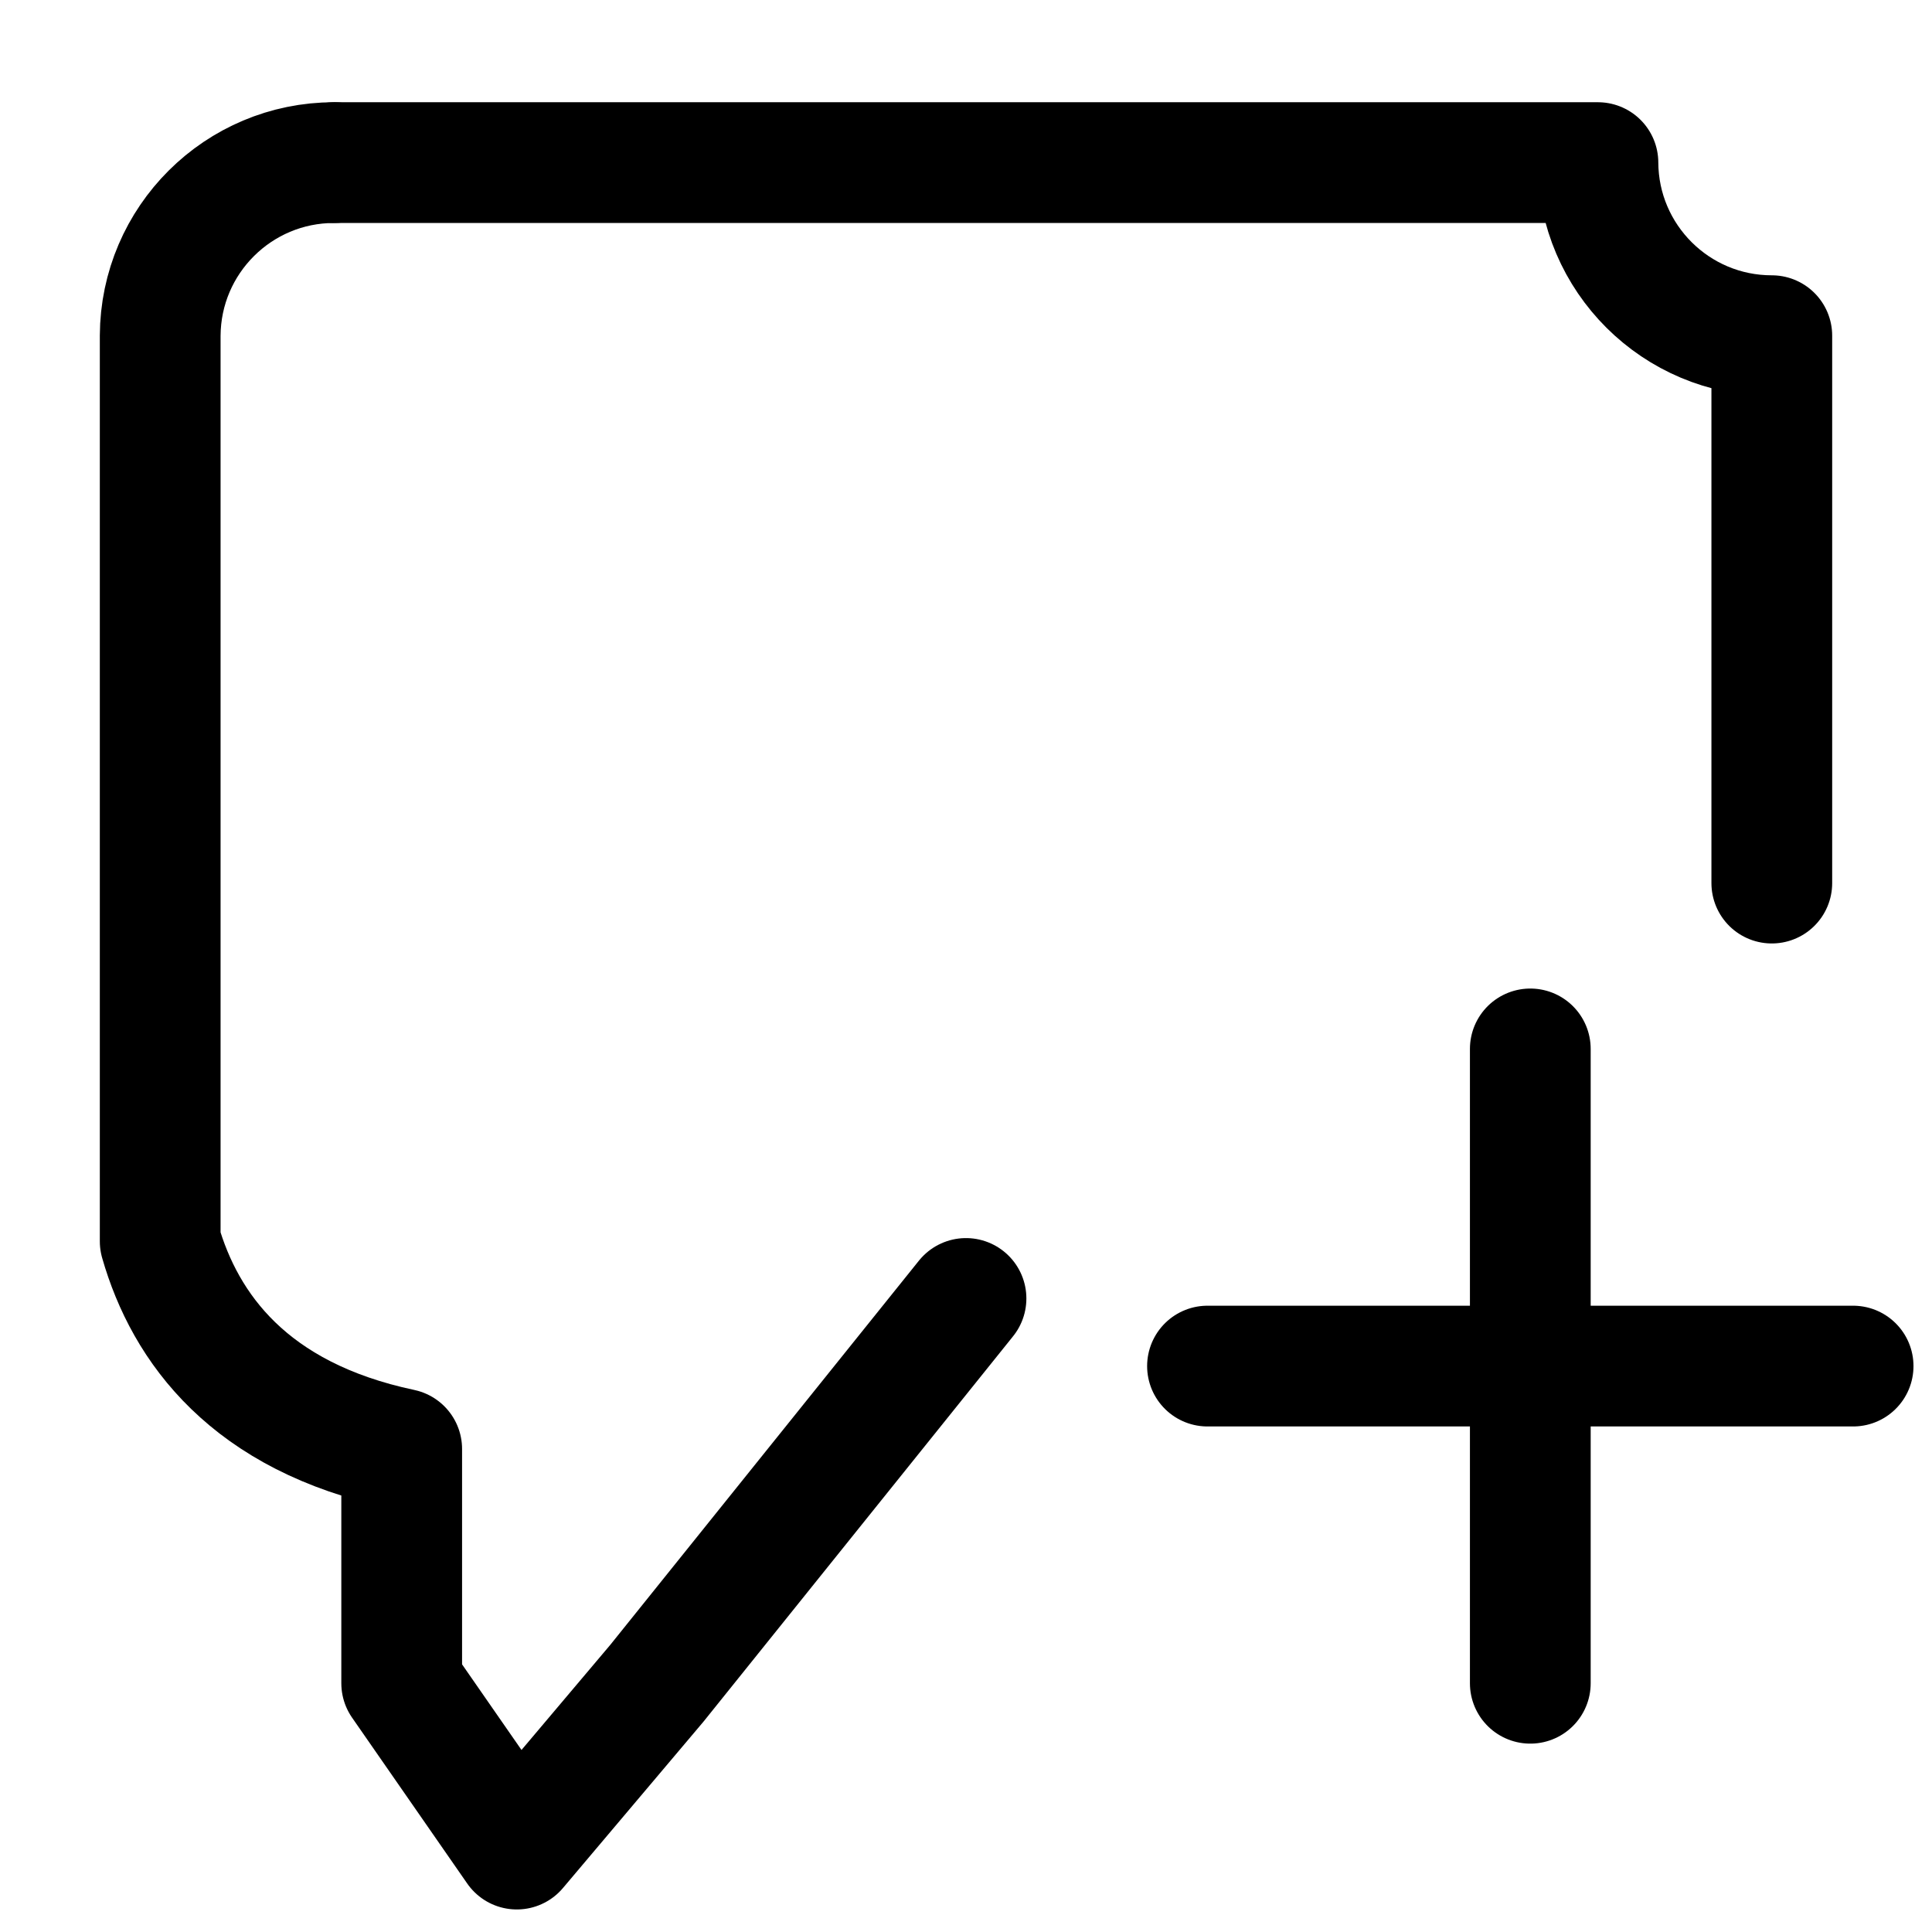
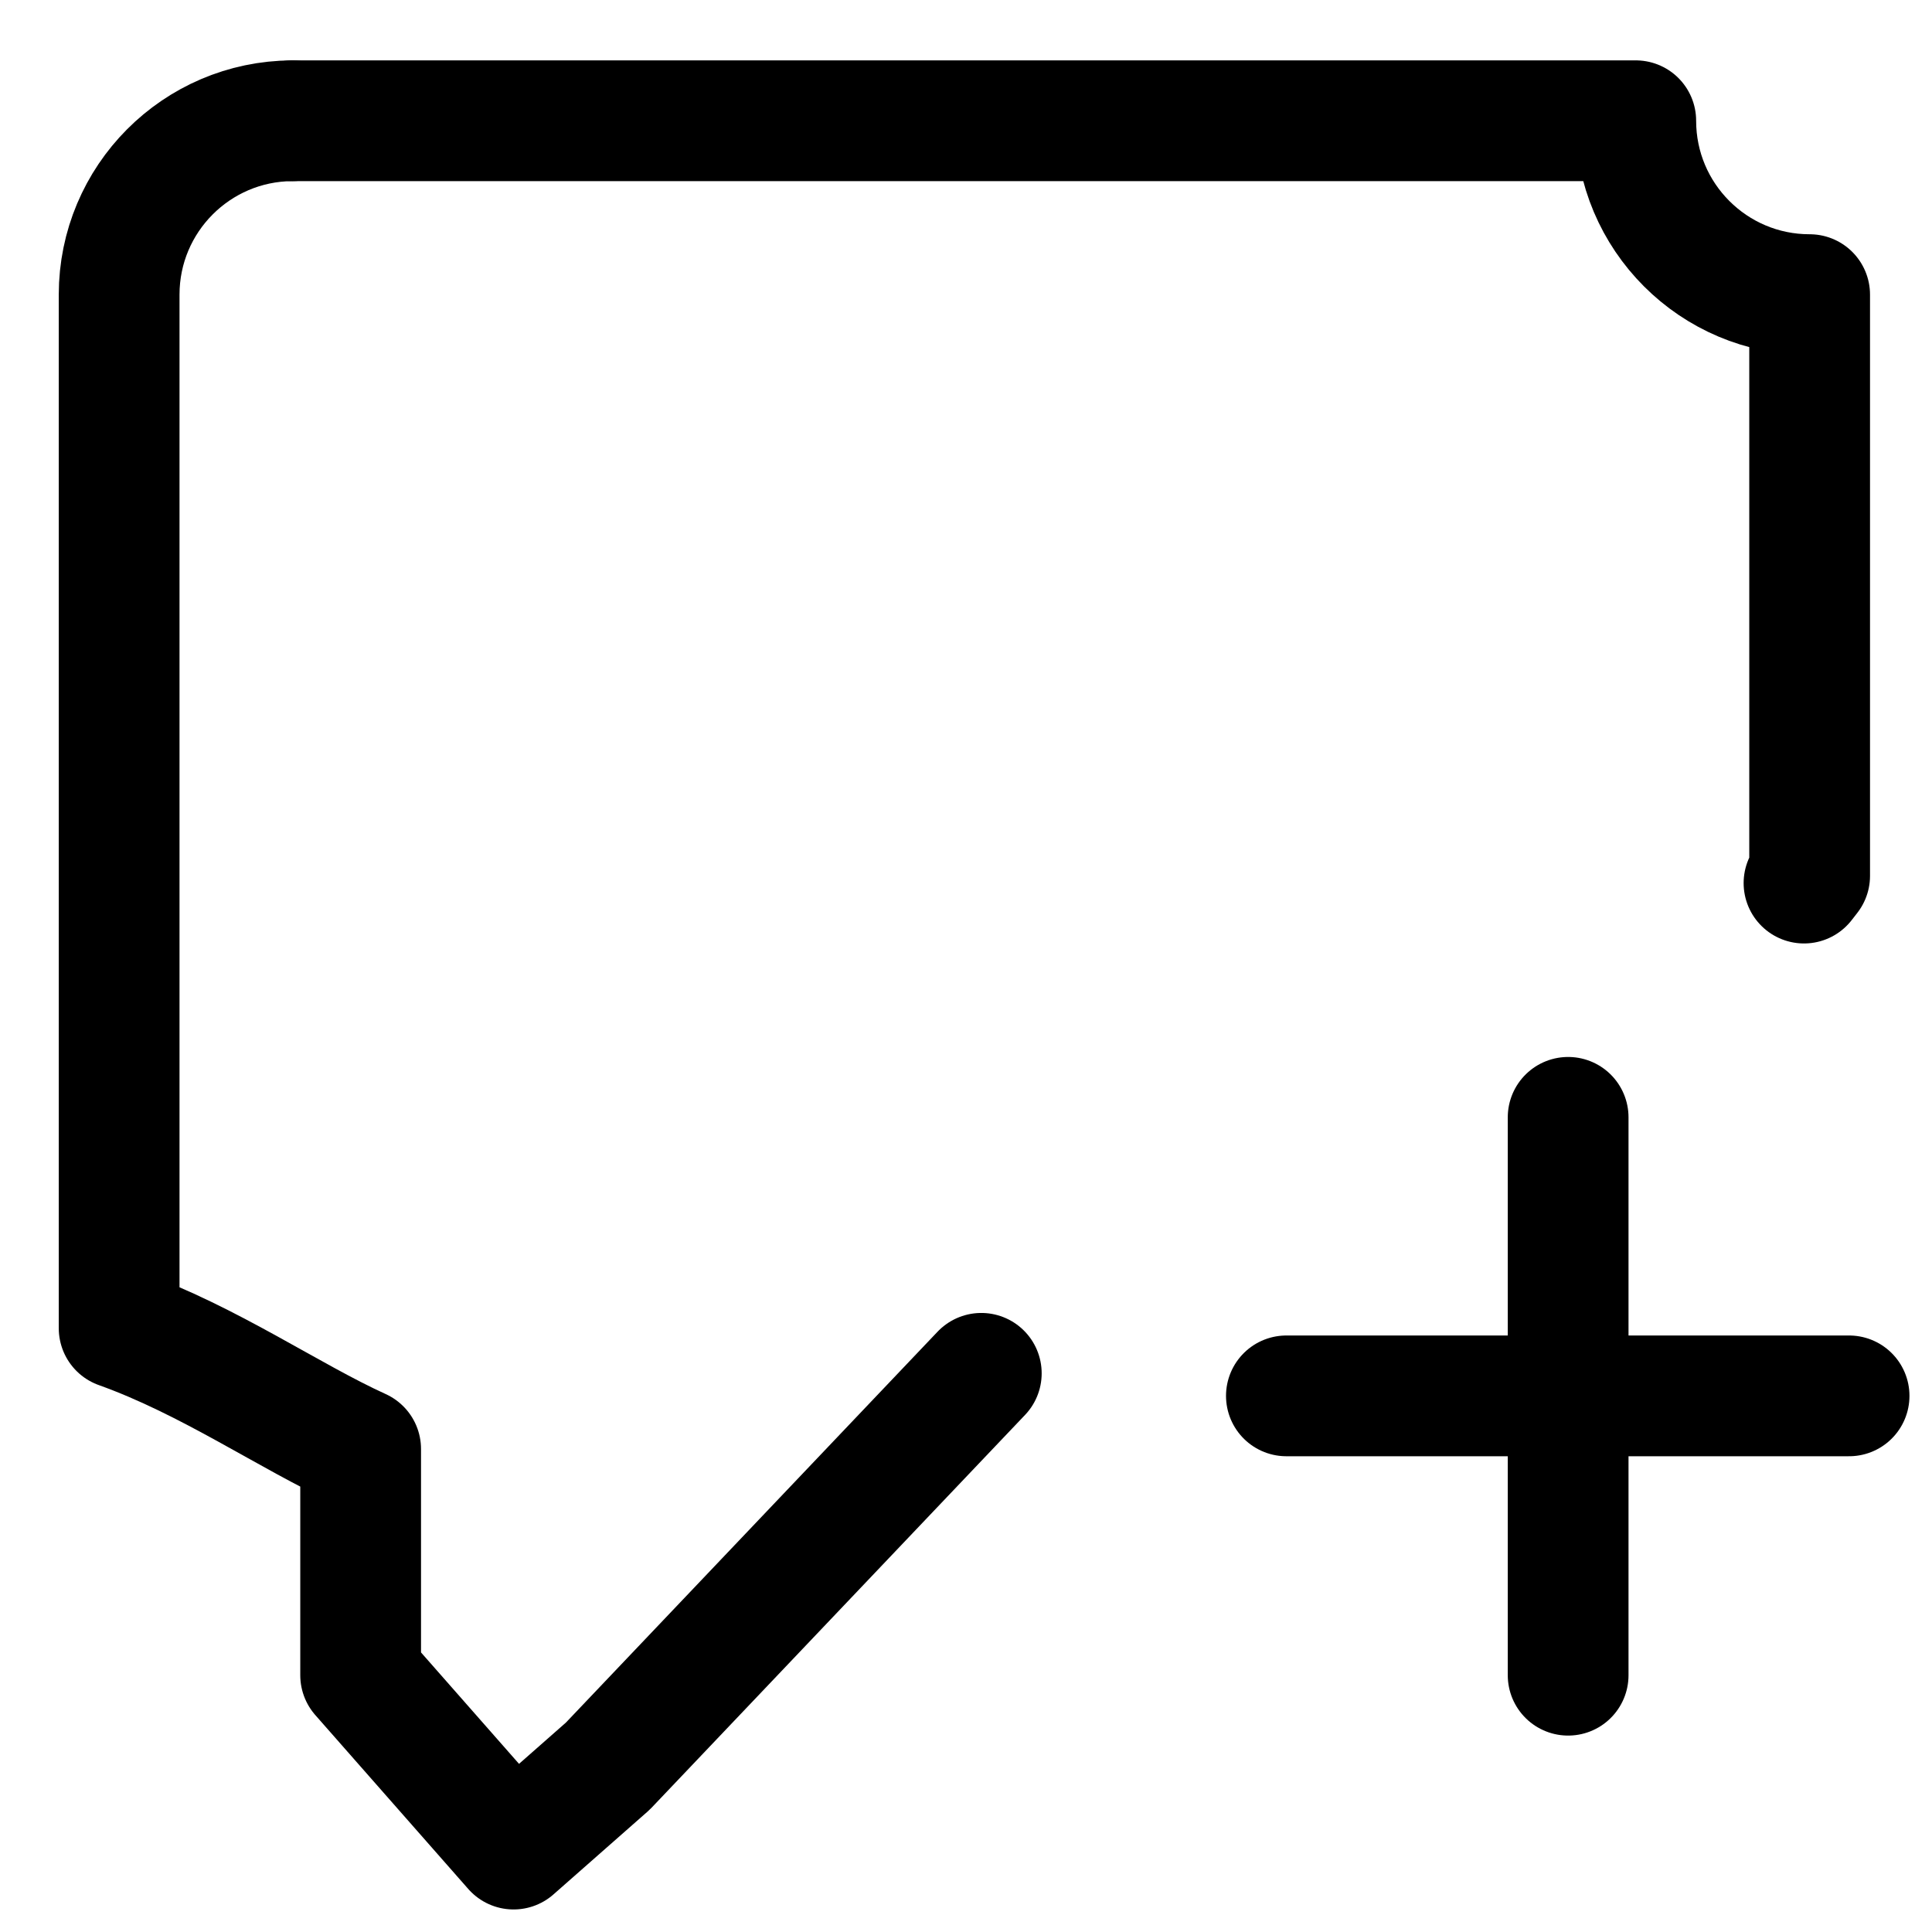
<svg xmlns="http://www.w3.org/2000/svg" width="24" height="24" viewBox="0 0 24 24" fill="none" stroke="currentColor" stroke-width="1.5" stroke-linecap="round" stroke-linejoin="round" aria-hidden="true">
-   <path d="M4.15 2.02 A2.16 2.16 0 0 0 1.99 4.17 L1.99 15.42 C2.30 16.50 3.10 17.60 4.99 18.00 L4.99 20.91 L6.42 22.97 L8.16 20.91 L12.00 16.13" />
-   <path d="M4.15 2.02 L19.85 2.02 A2.16 2.16 0 0 0 22.01 4.17 L22.01 10.97" />
-   <path d="M19.01 13.03 L19.01 20.91" />
-   <path d="M15.00 16.97 L23.02 16.97" />
+   <path d="M3.63 1.5 A2.16 2.16 0 0 0 1.48 3.66 L1.48 16.5 C2.6 16.9 3.6 17.6 4.48 18 L4.48 20.81 L6.38 22.97 L7.55 21.94 L12.19 17.06" />
+   <path d="M3.63 1.5 L20.32 1.5 A2.16 2.16 0 0 0 22.48 3.66 L22.48 10.88 L22.41 10.97" />
+   <path d="M19.48 13.88 L19.48 20.81" />
+   <path d="M15.98 17.34 L22.97 17.34" />
</svg>
